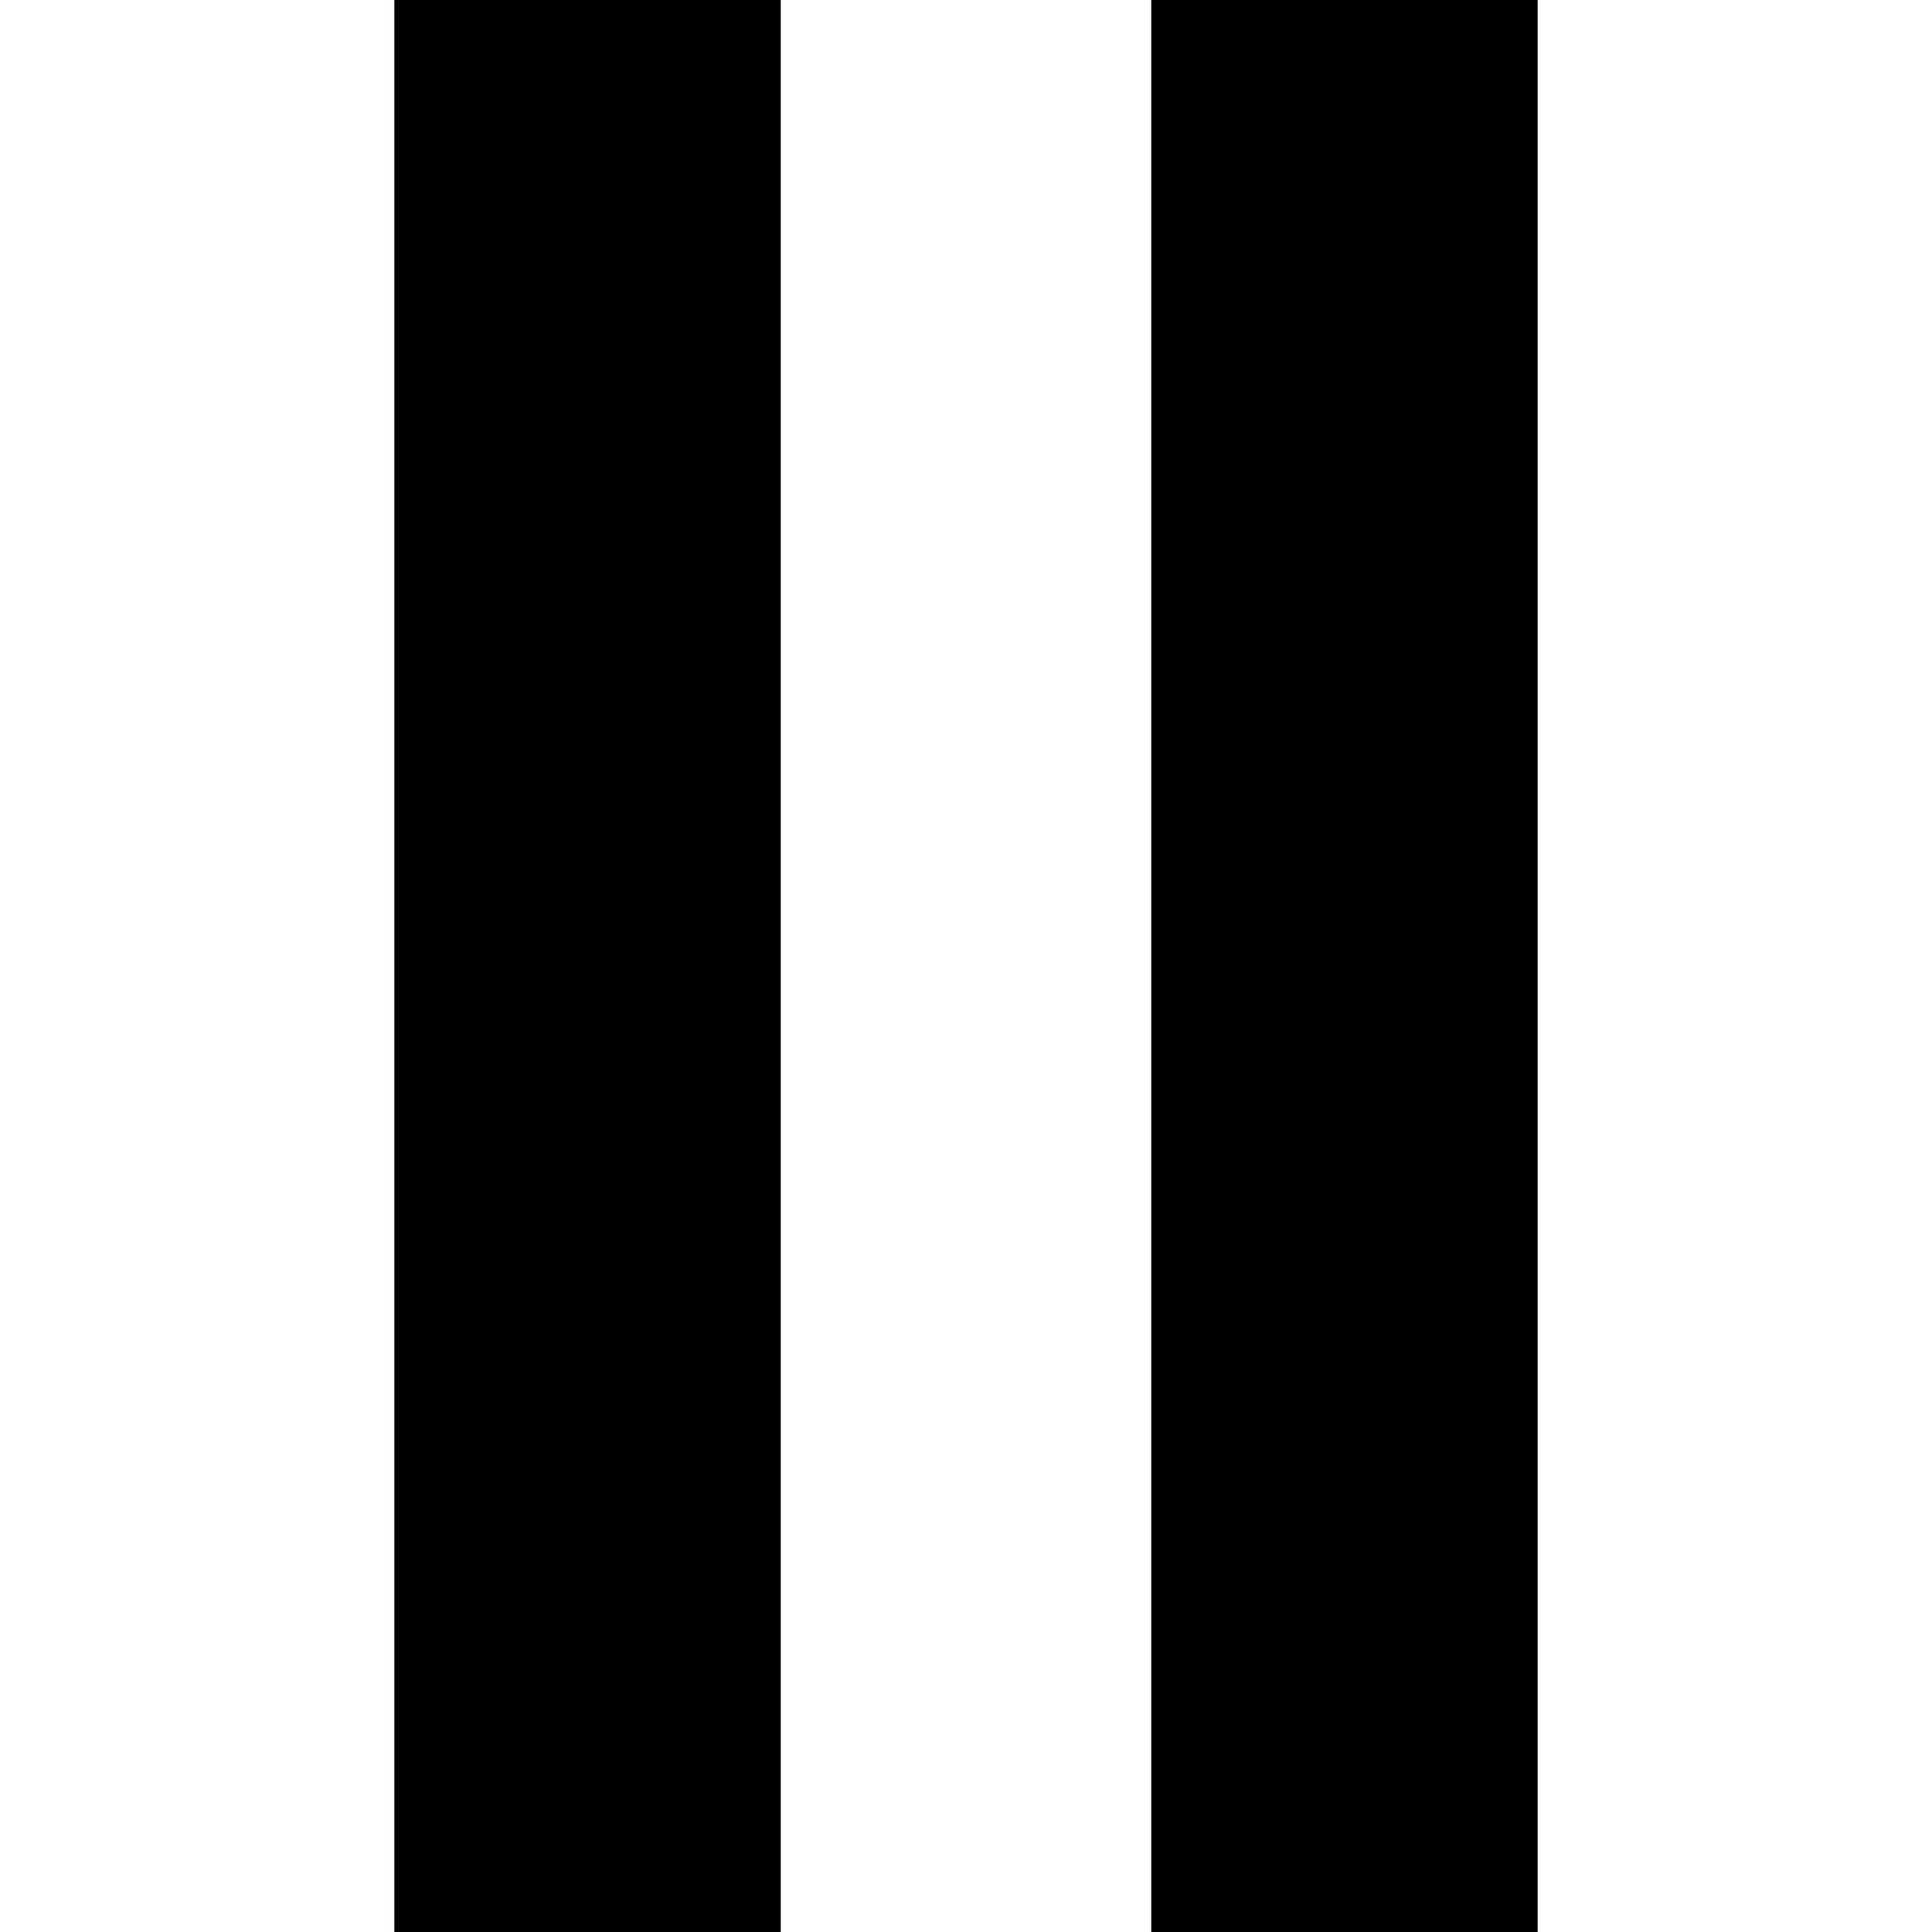
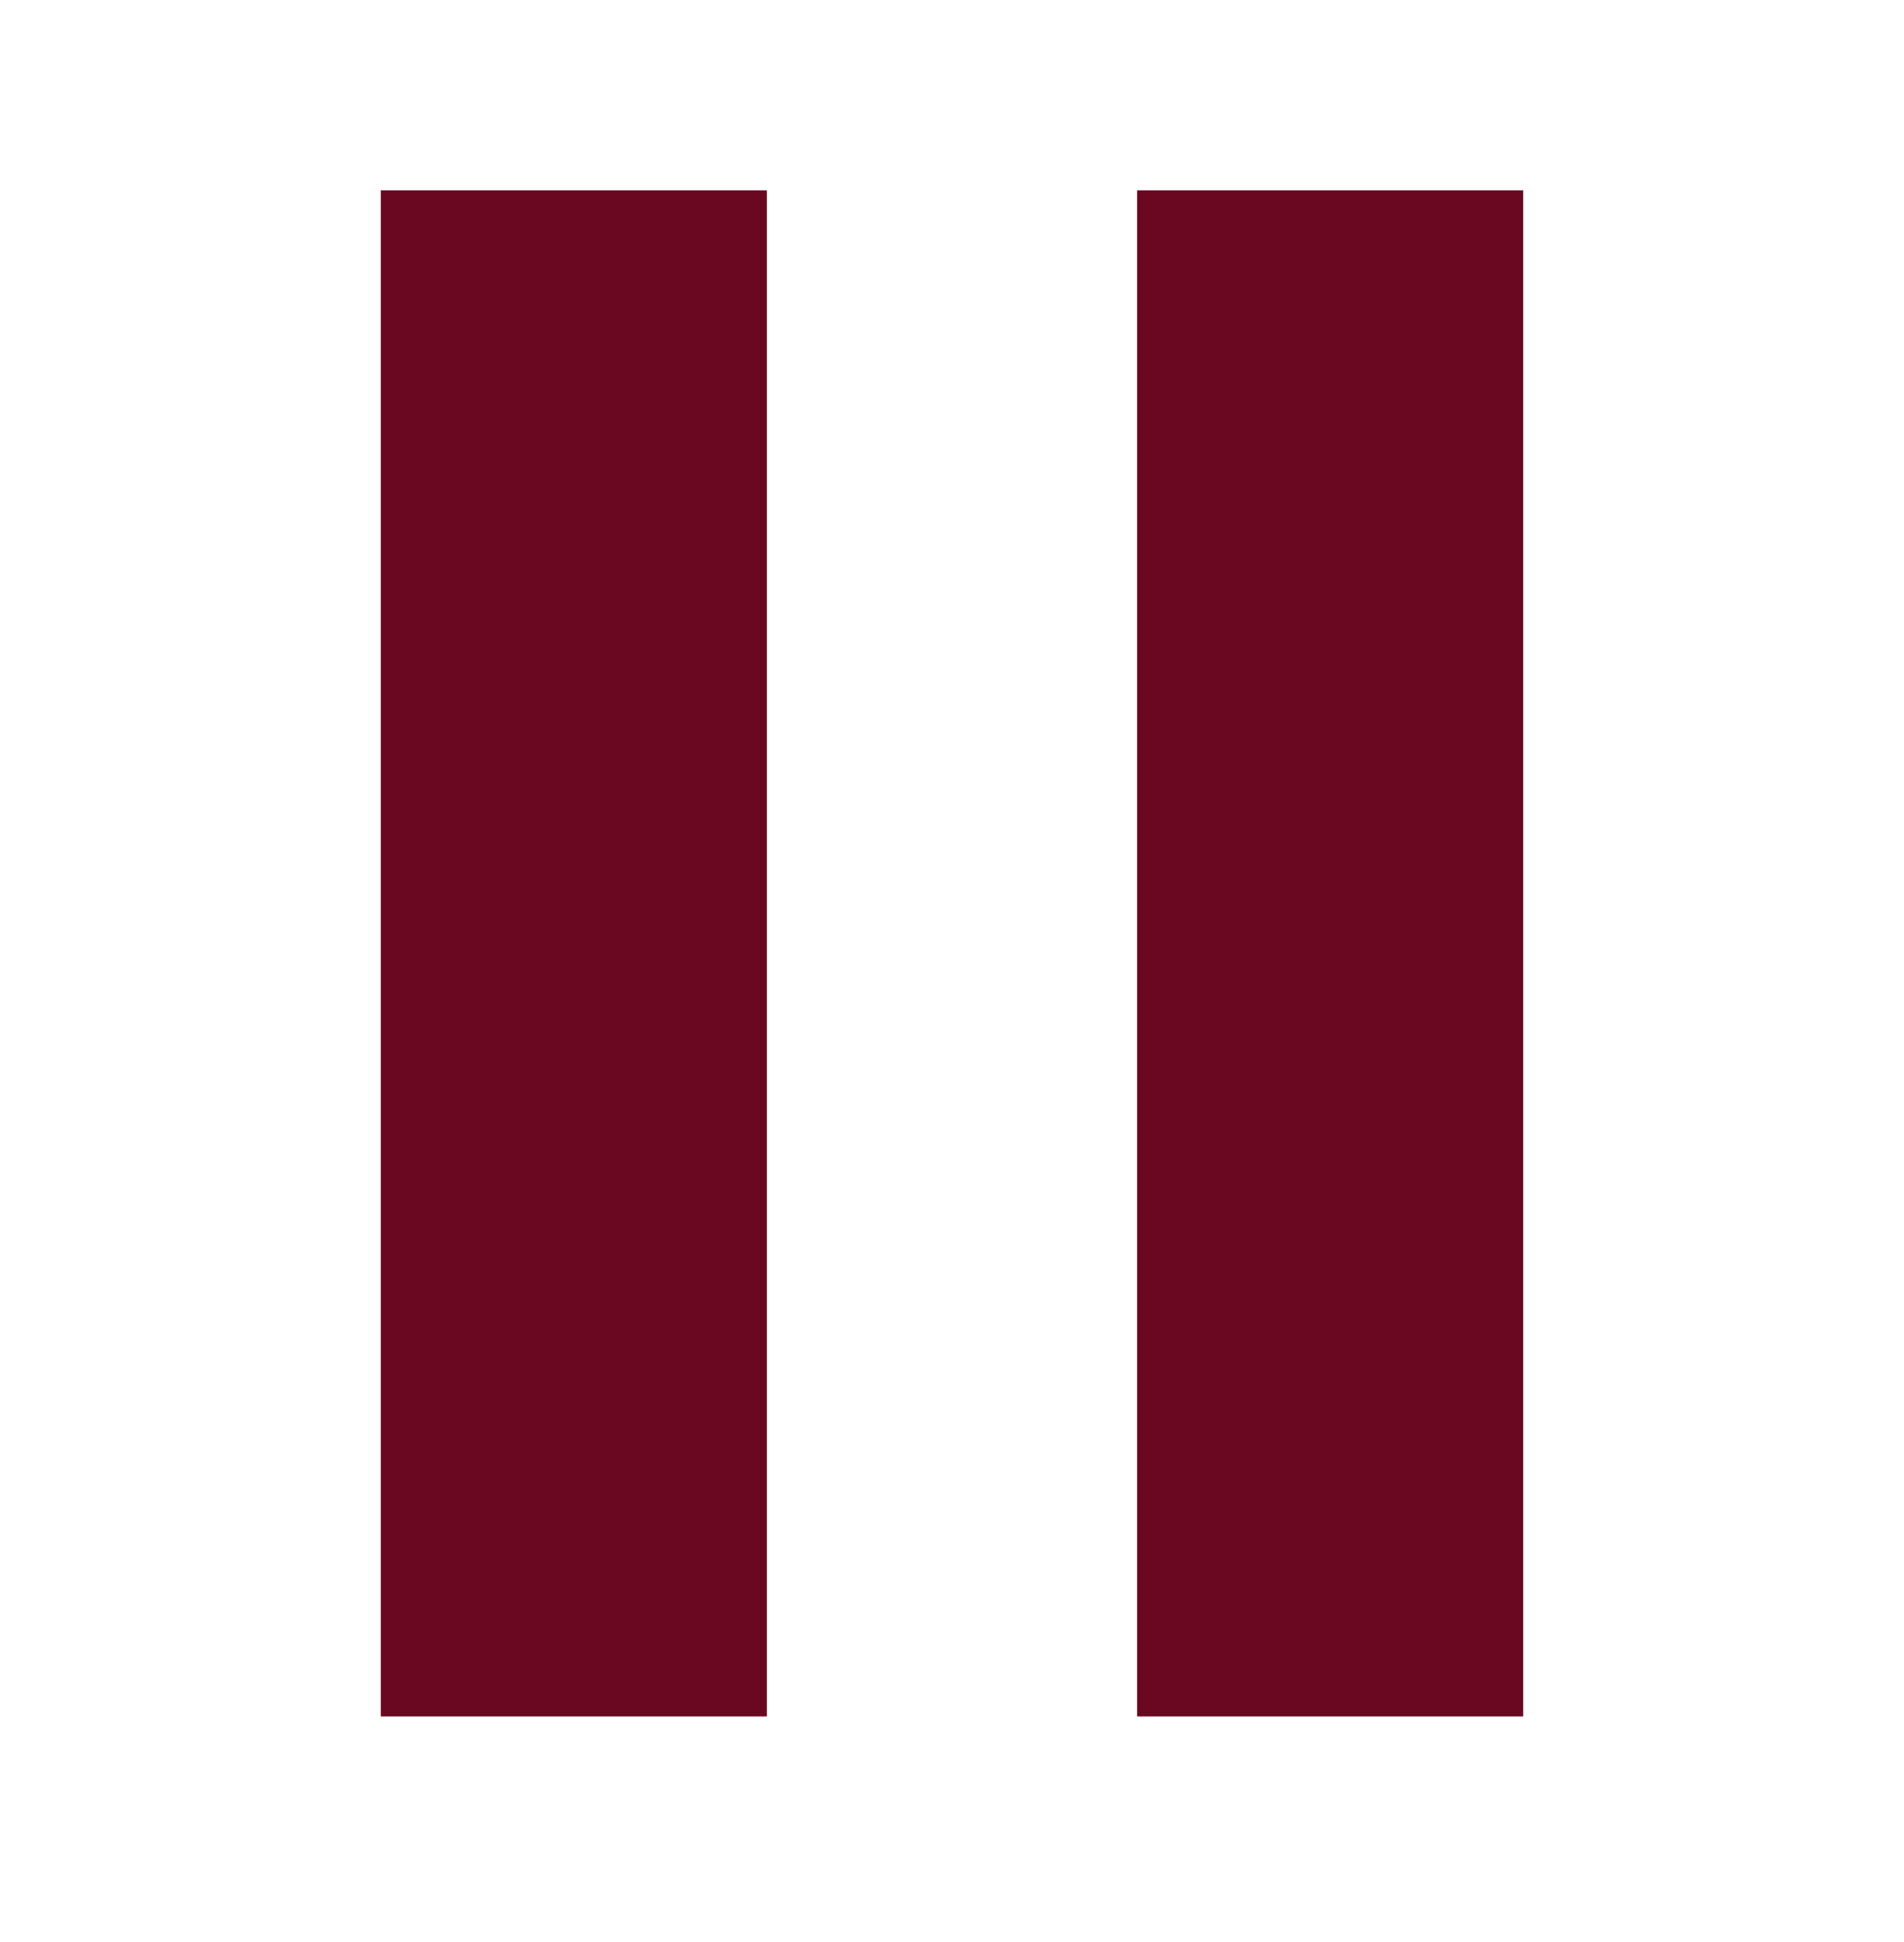
- <svg xmlns="http://www.w3.org/2000/svg" version="1.1" id="Layer_1" x="0px" y="0px" viewBox="0 0 365 365" style="enable-background:new 0 0 365 365;" xml:space="preserve">
-   <g>
-     <rect x="74.5" width="73" height="365" />
-     <rect x="217.5" width="73" height="365" />
-   </g>
-   <g>
- </g>
-   <g>
- </g>
-   <g>
- </g>
-   <g>
- </g>
-   <g>
- </g>
-   <g>
- </g>
-   <g>
- </g>
-   <g>
- </g>
-   <g>
- </g>
-   <g>
- </g>
-   <g>
- </g>
-   <g>
- </g>
-   <g>
- </g>
-   <g>
- </g>
-   <g>
- </g>
+ <svg xmlns="http://www.w3.org/2000/svg" width="50" height="51" viewBox="0 0 50 51" fill="none">
+   <path d="M20.139 5H10V45.076H20.139V5Z" fill="#69081F" />
+   <path d="M40 5H29.861V45.076H40V5Z" fill="#69081F" />
</svg>
